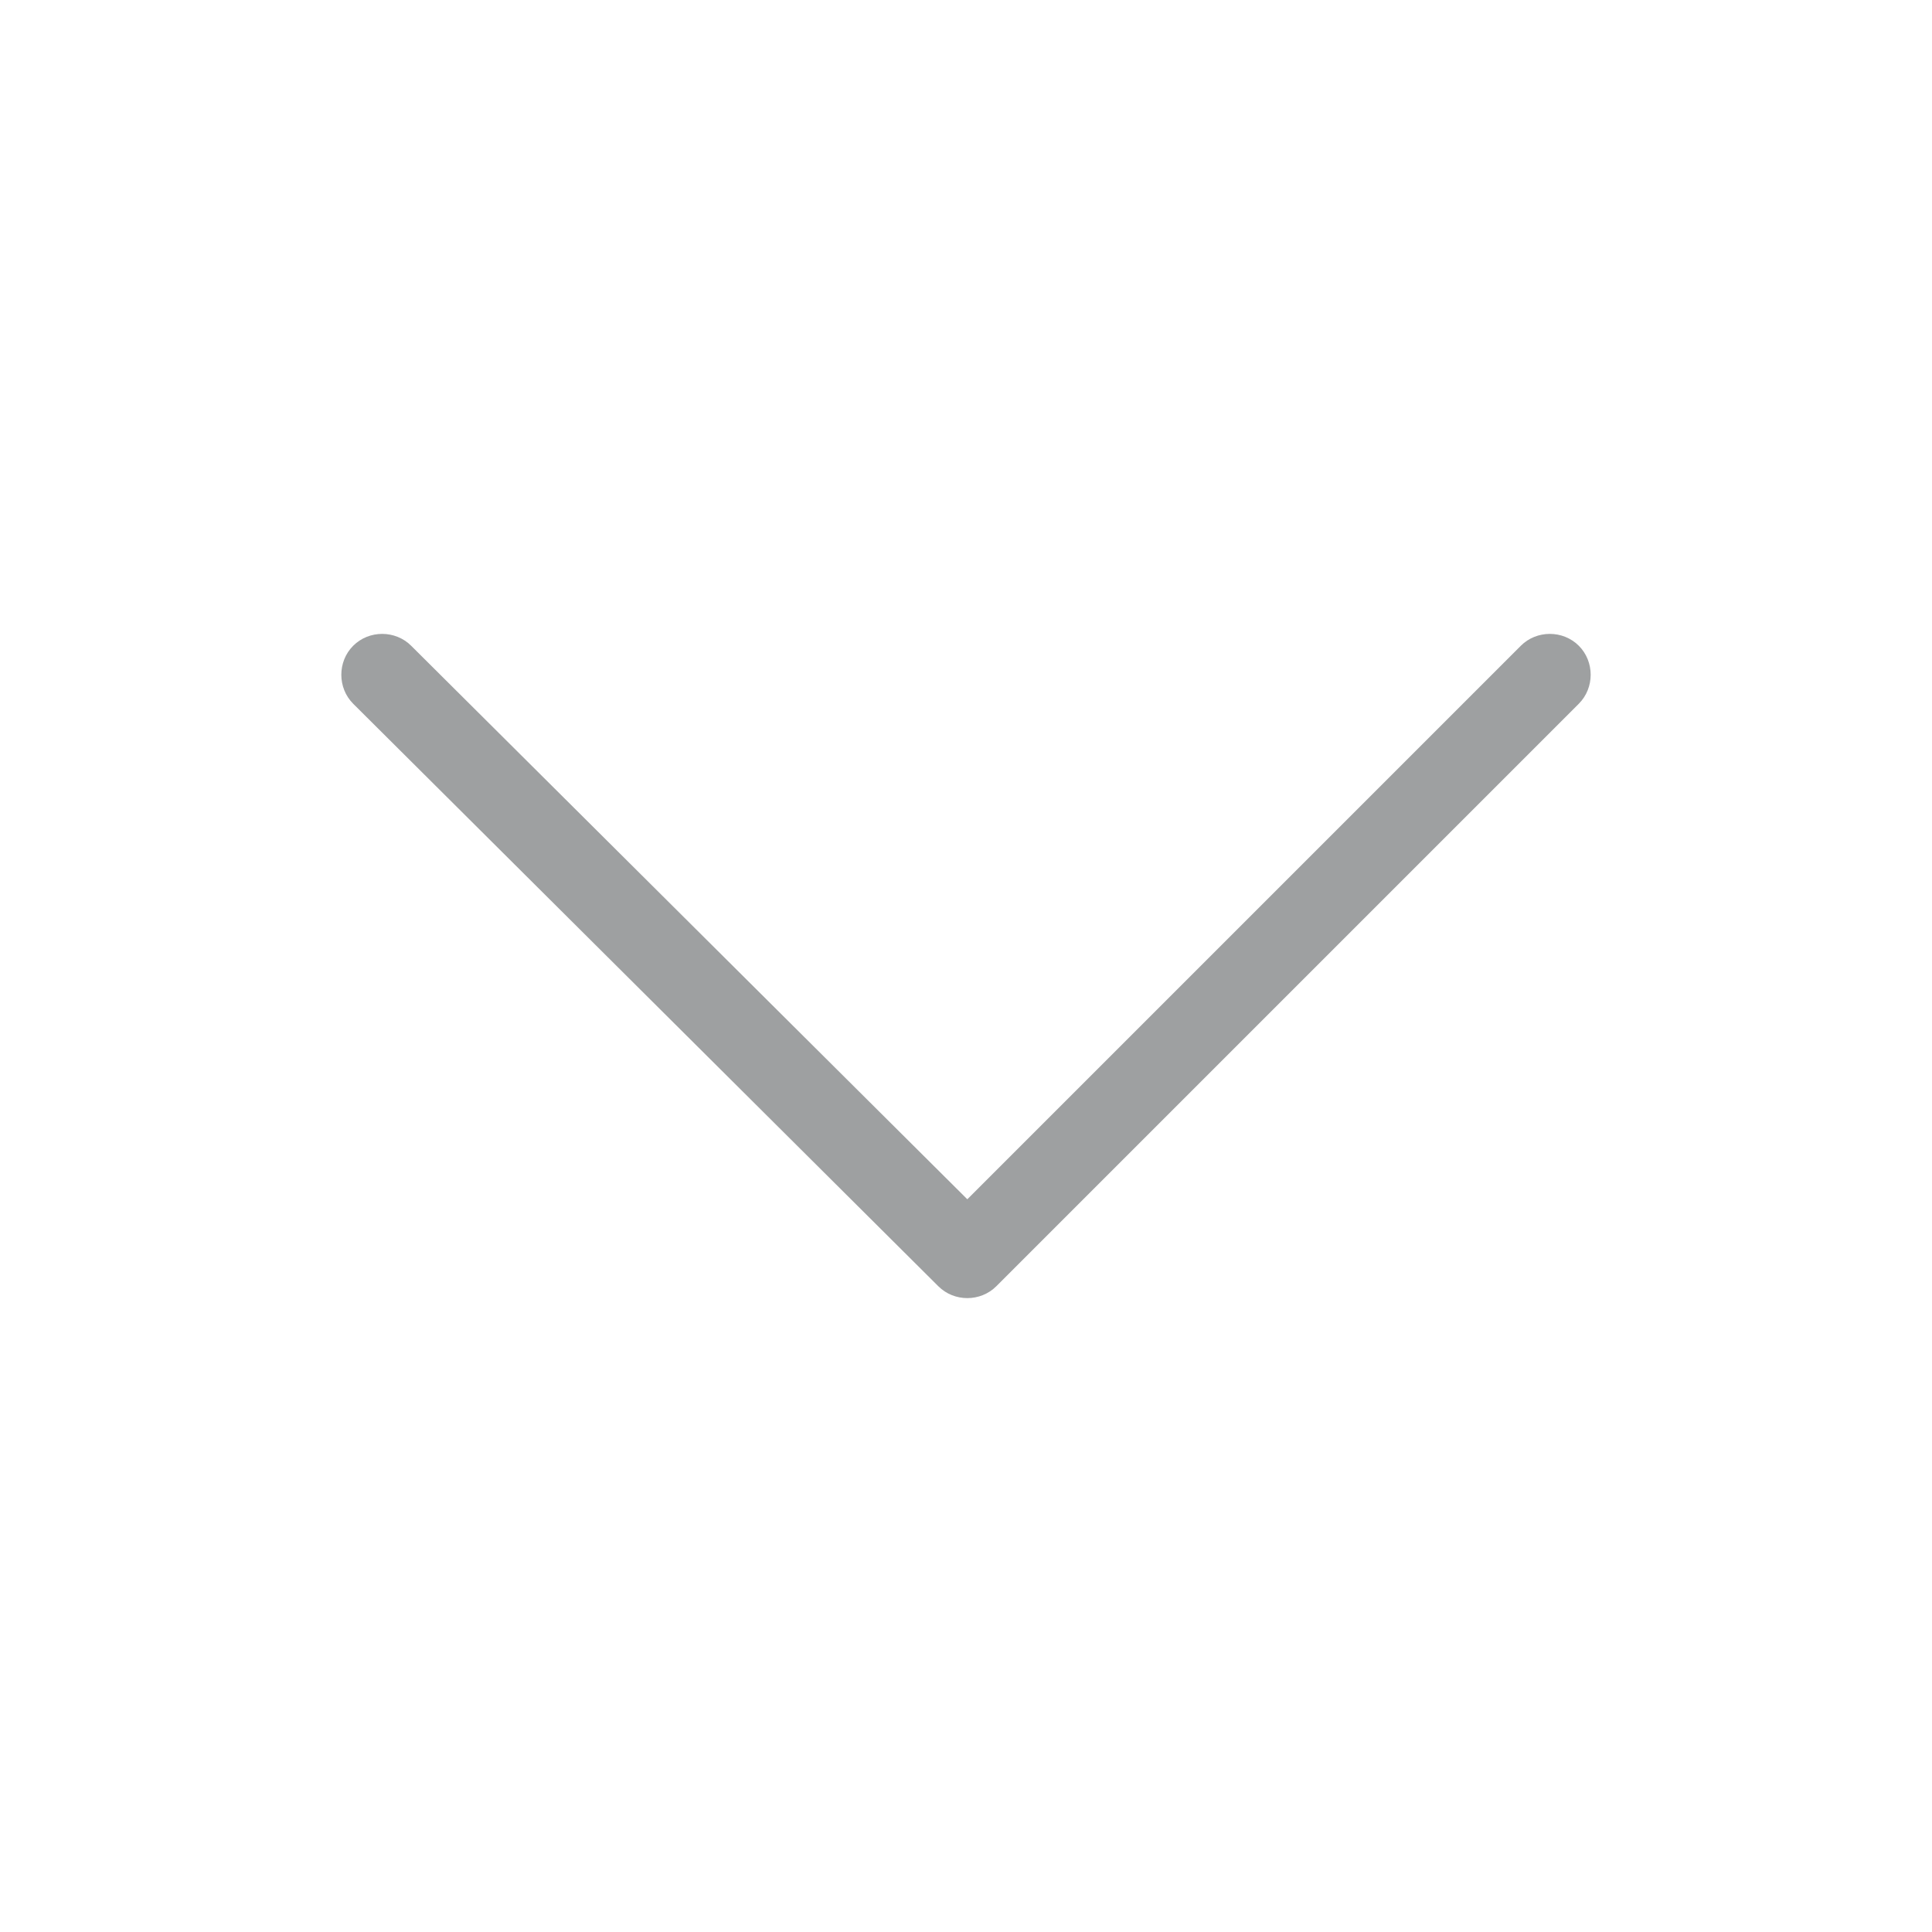
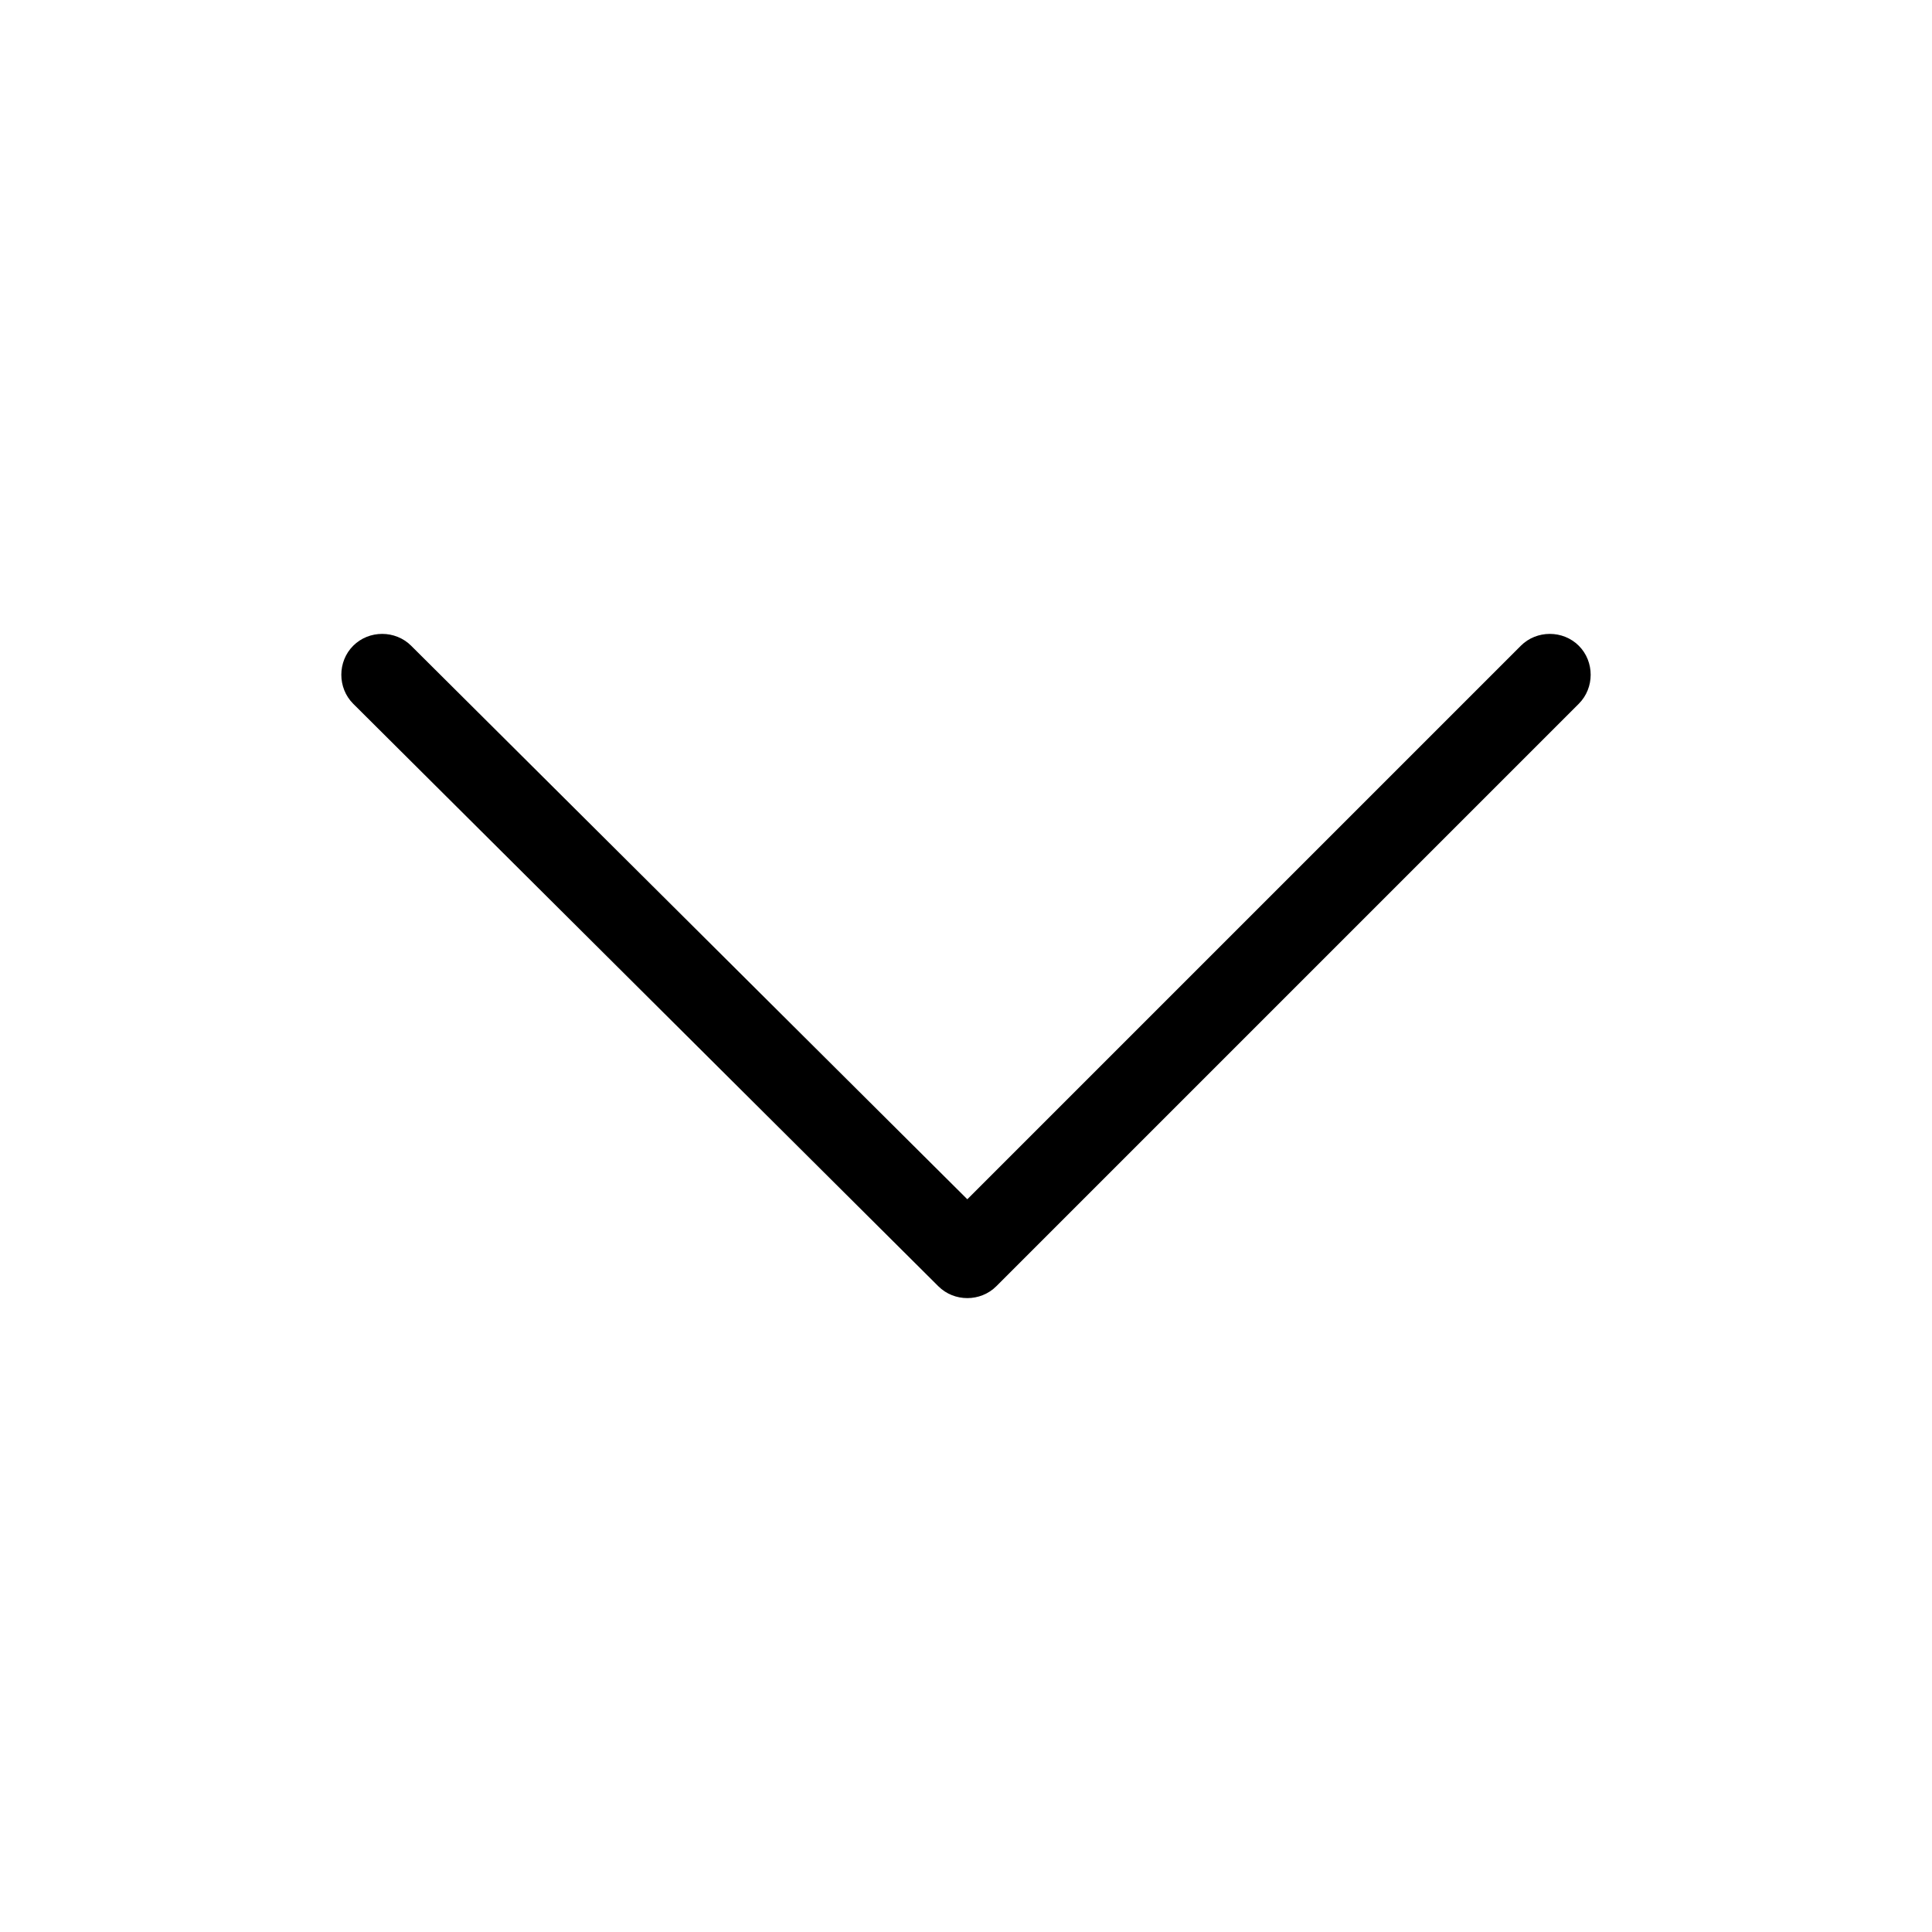
<svg xmlns="http://www.w3.org/2000/svg" t="1667221215787" class="icon" viewBox="0 0 1024 1024" version="1.1" p-id="3203" width="16" height="16">
-   <path d="M836.802 342.265c-8.382-8.382-22.352-8.382-30.734 0l-293.37 293.37-294.767-293.37c-8.382-8.382-22.352-8.382-30.734 0-8.382 8.382-8.382 22.352 0 30.734l310.134 308.737c8.382 8.382 22.352 8.382 30.734 0l308.737-308.737c8.382-8.382 8.382-22.352 0-30.734z" fill="#9ea0a1" p-id="3204" />
+   <path d="M836.802 342.265c-8.382-8.382-22.352-8.382-30.734 0l-293.37 293.37-294.767-293.37c-8.382-8.382-22.352-8.382-30.734 0-8.382 8.382-8.382 22.352 0 30.734l310.134 308.737c8.382 8.382 22.352 8.382 30.734 0l308.737-308.737c8.382-8.382 8.382-22.352 0-30.734z" fill="currentColor" p-id="3204" />
</svg>
